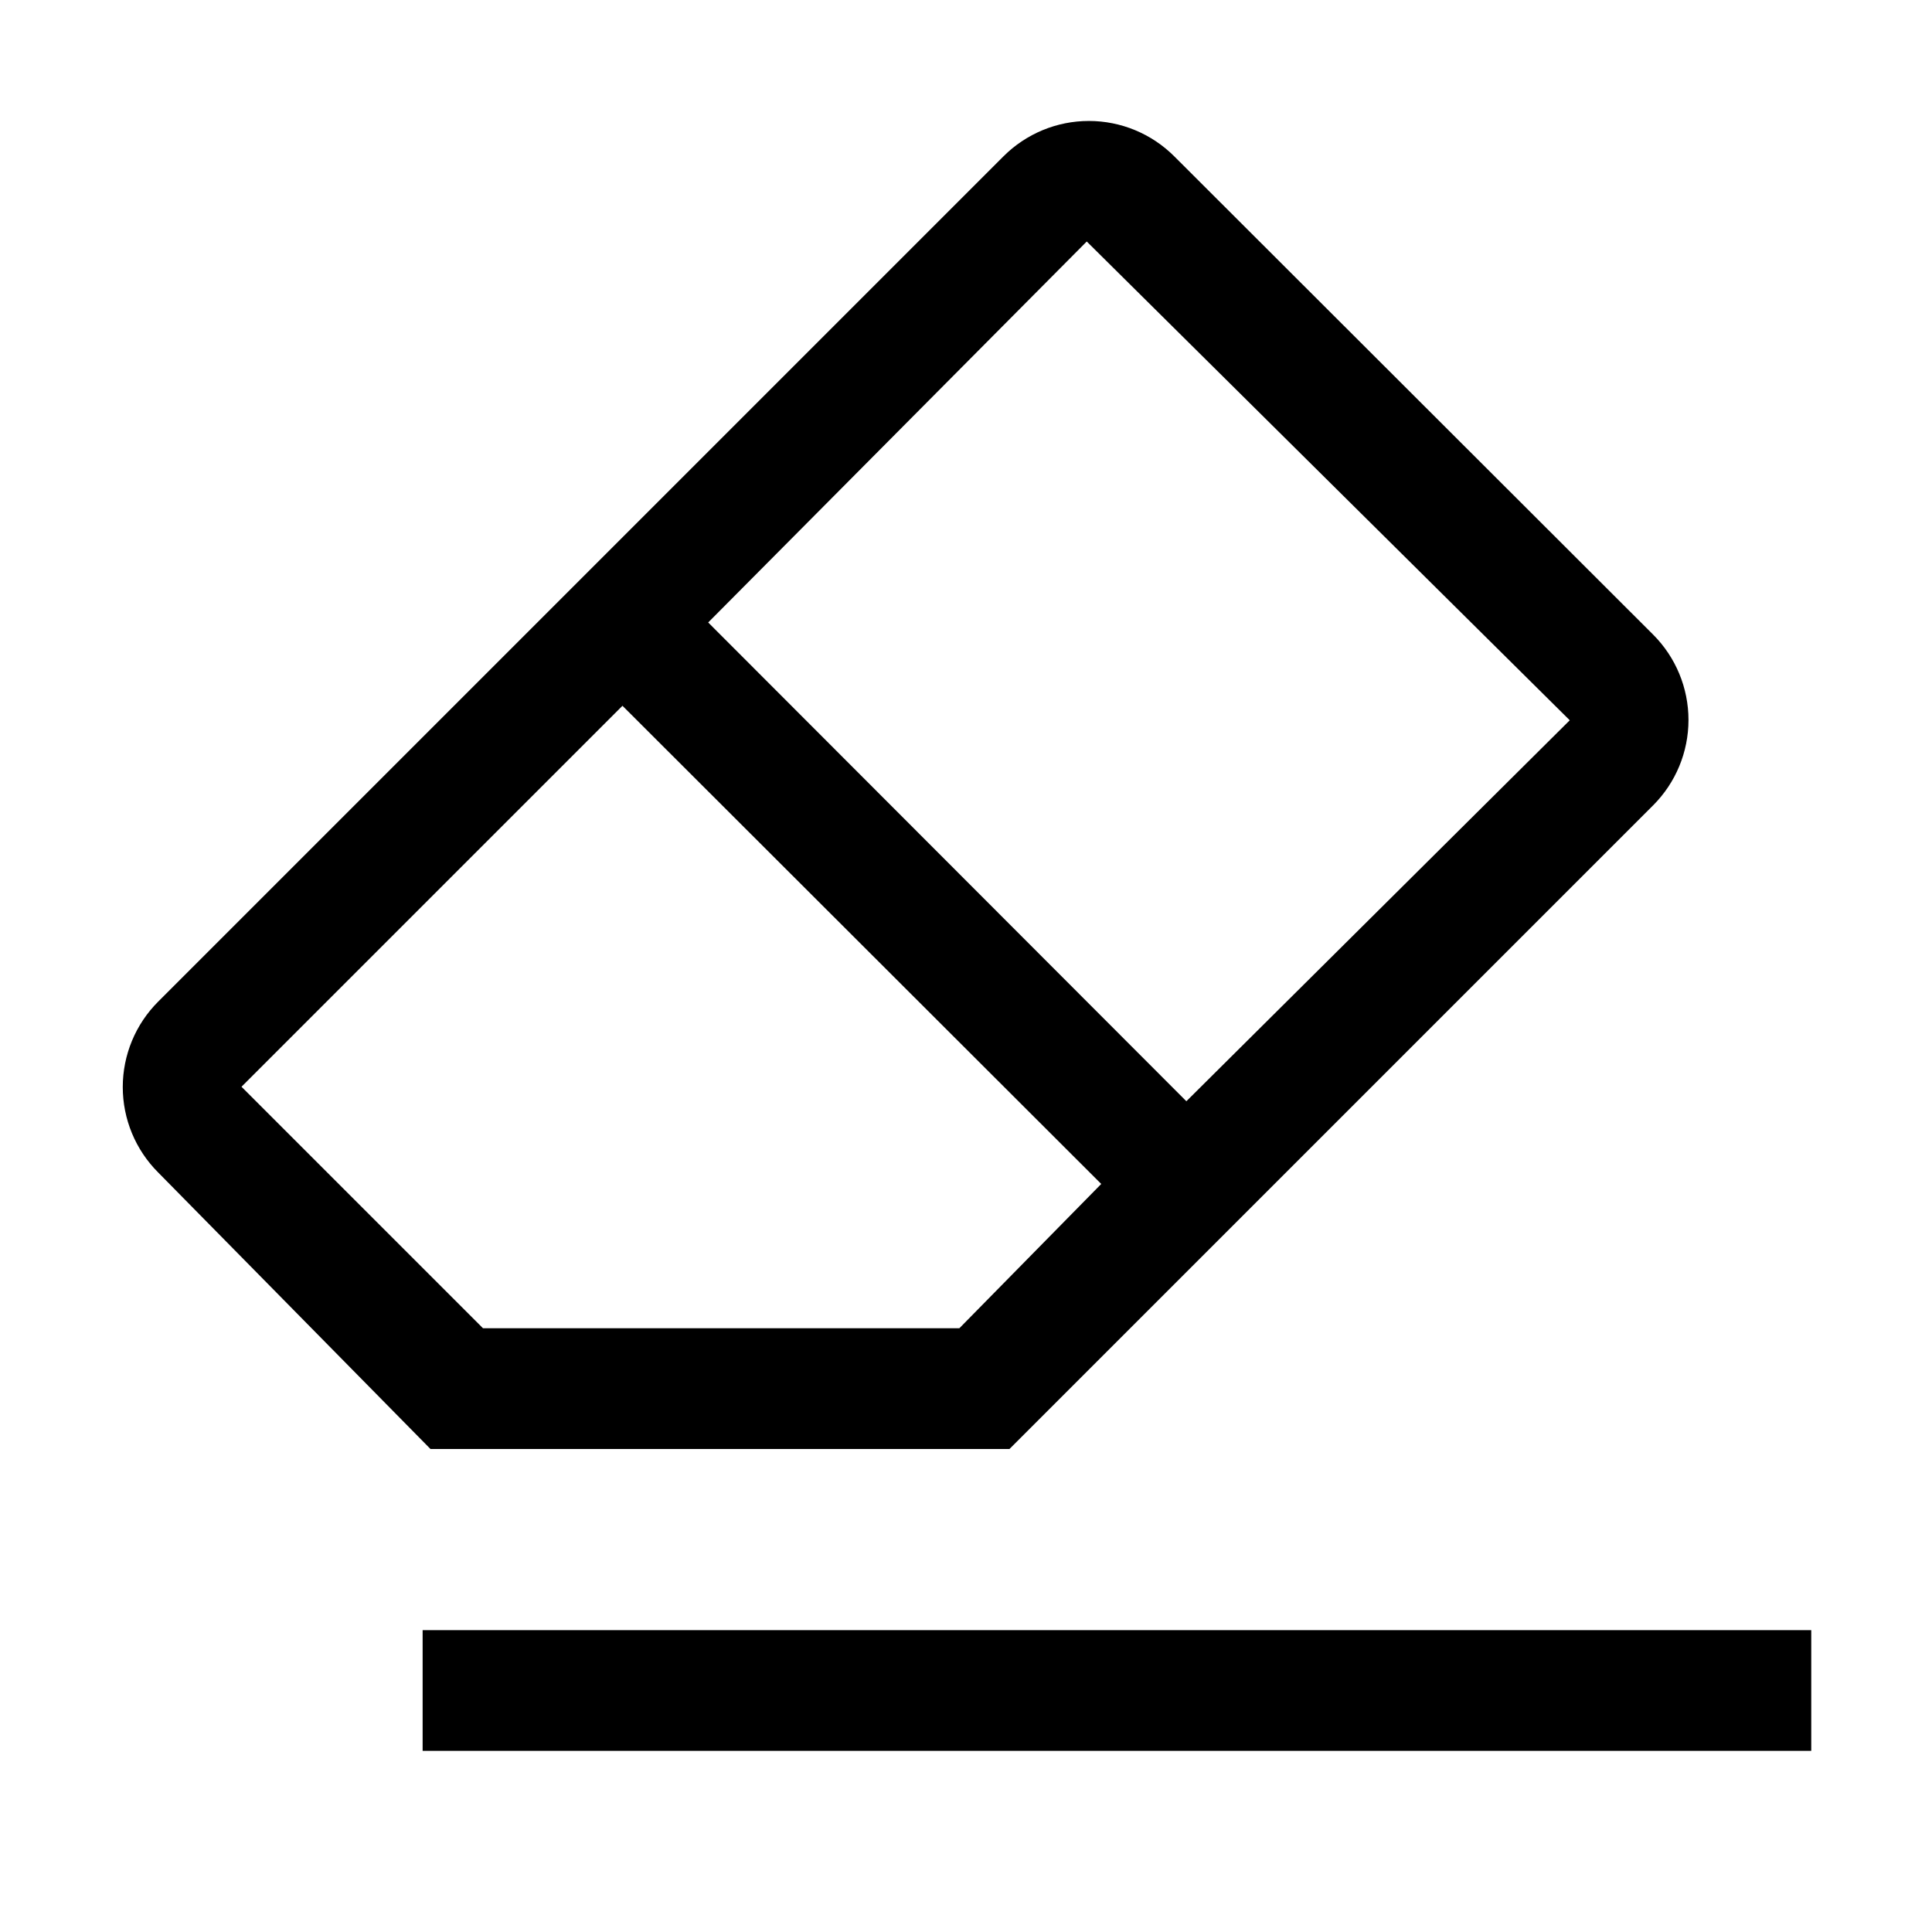
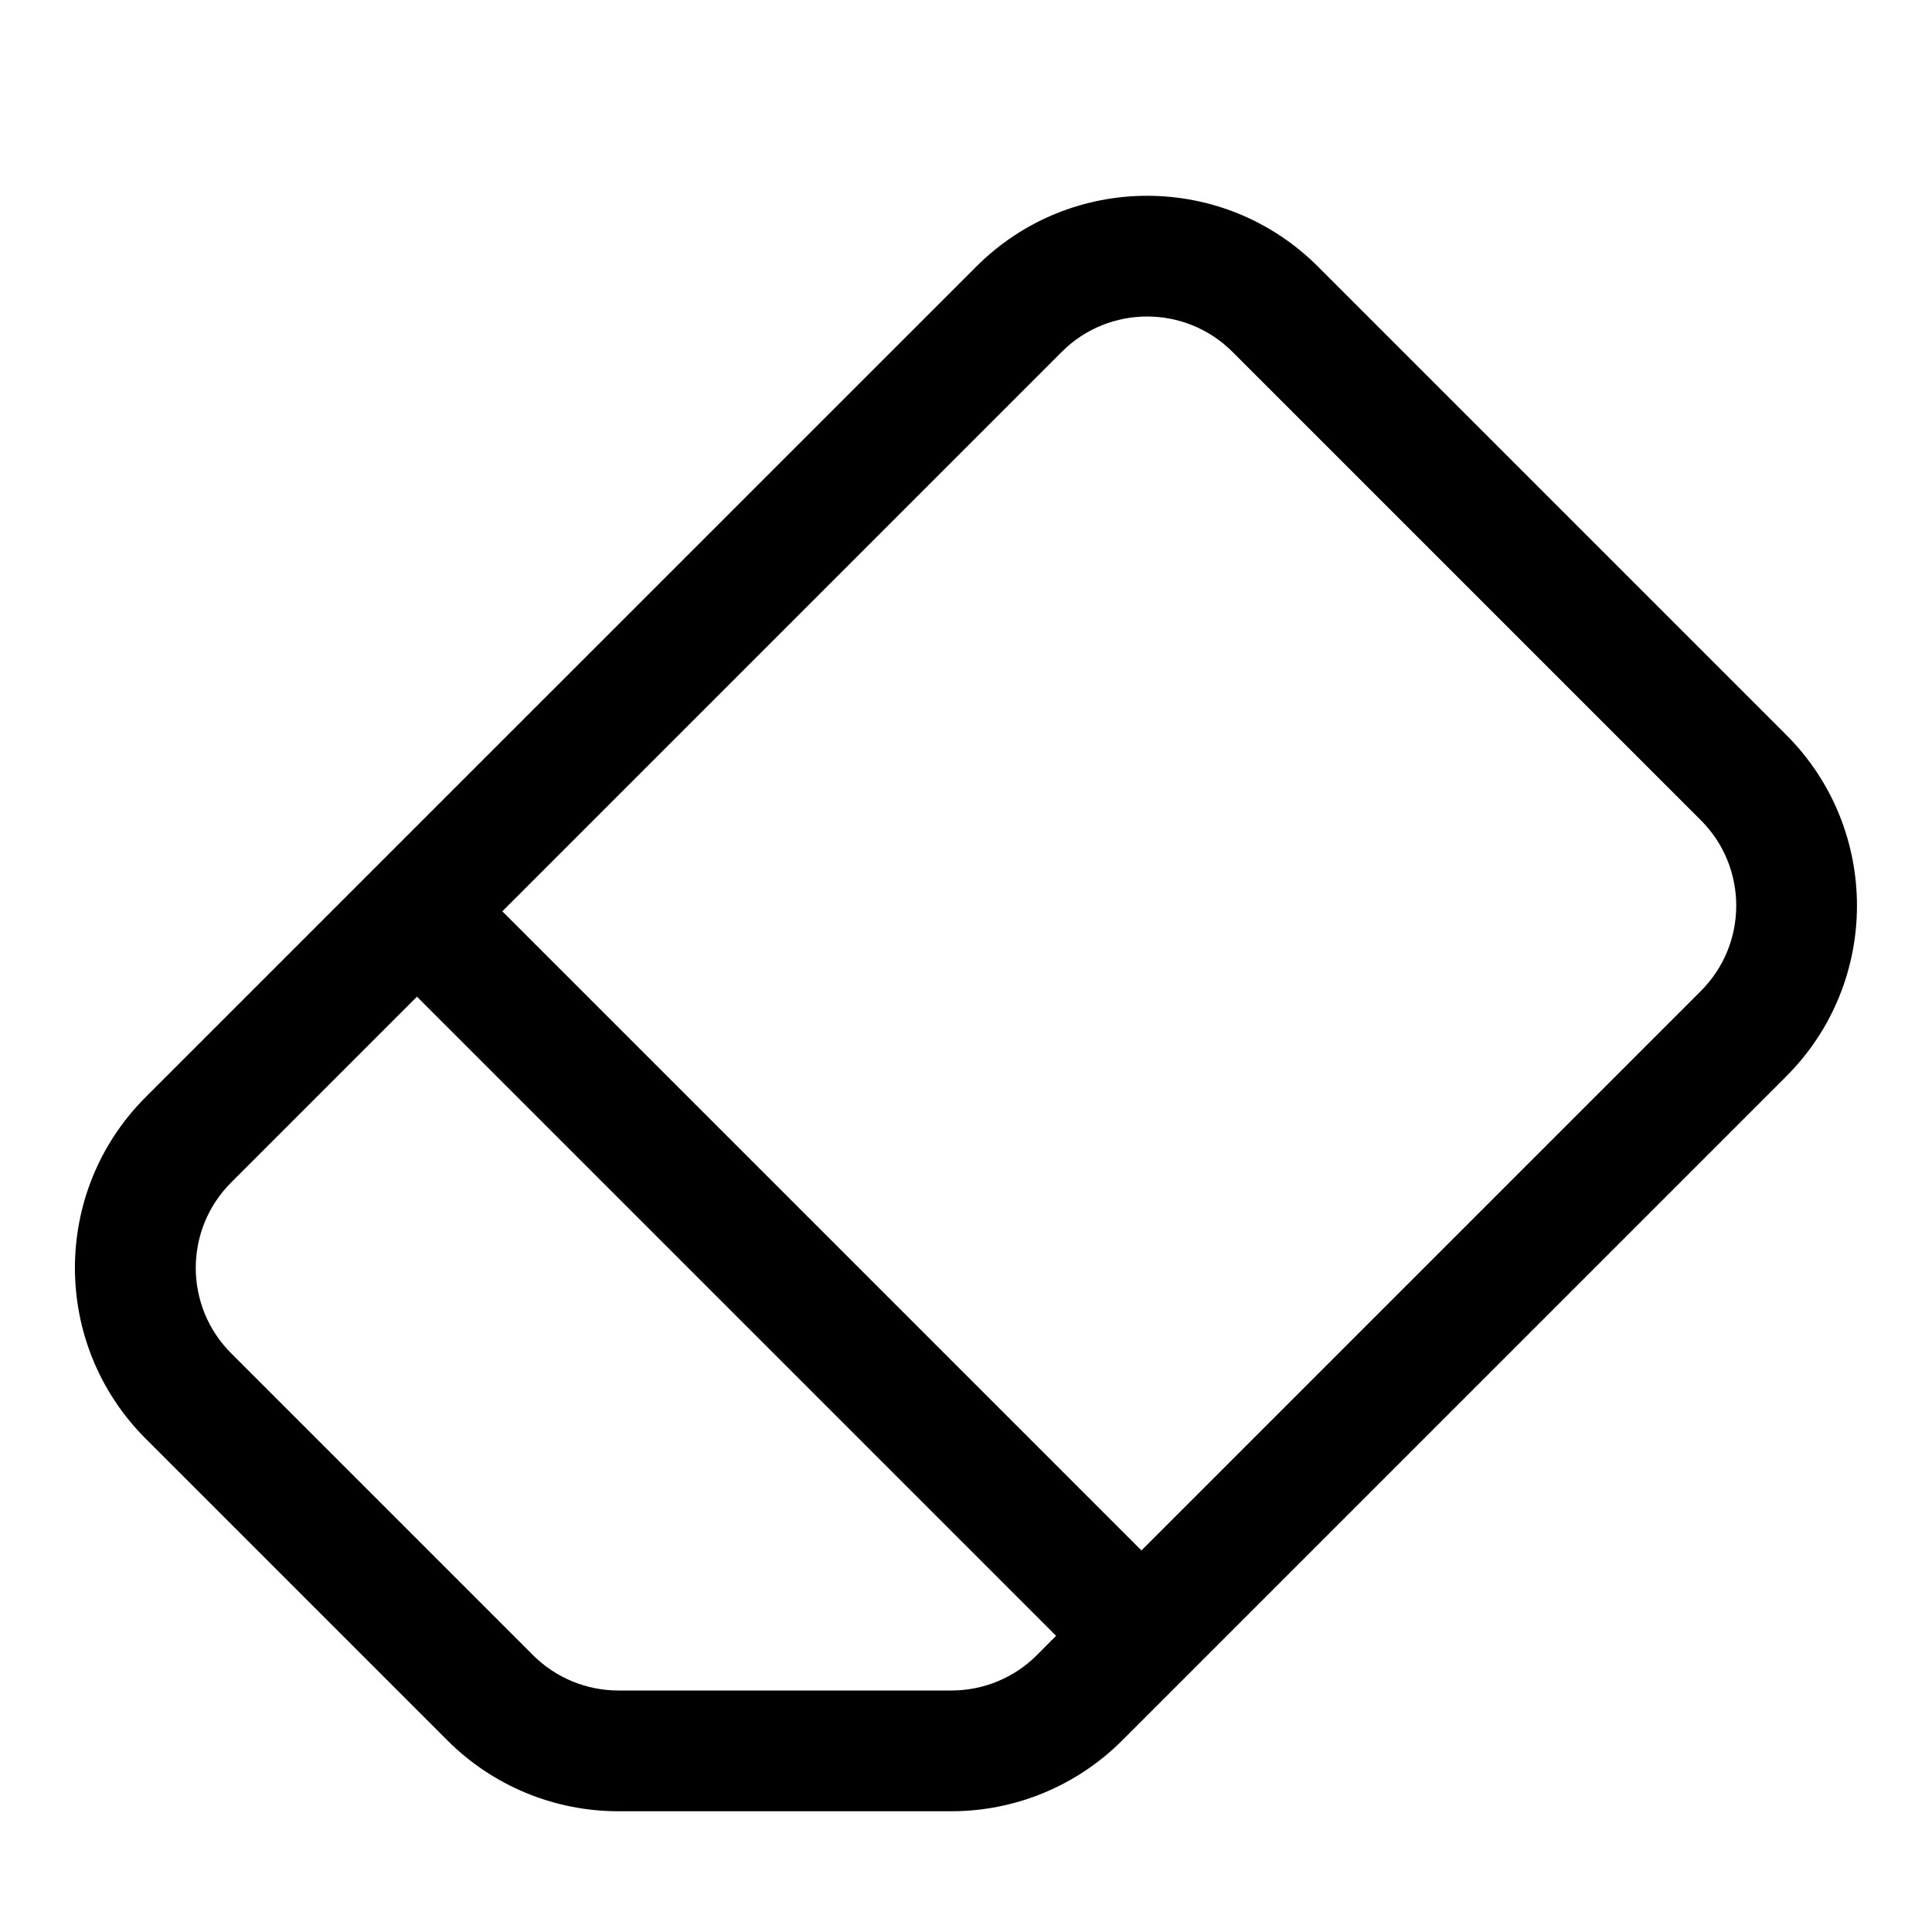
- <svg xmlns="http://www.w3.org/2000/svg" width="24" height="24" viewBox="0 0 32 32">
-   <path fill="currentColor" d="M7 27h23v2H7zm20.38-16.49l-7.93-7.92a2 2 0 0 0-2.83 0l-14 14a2 2 0 0 0 0 2.83L7.13 24h9.59l10.66-10.66a2 2 0 0 0 0-2.83M15.89 22H8l-4-4l6.31-6.31l7.93 7.92zm3.76-3.76l-7.92-7.93L18 4l8 7.93z" />
+ <svg xmlns="http://www.w3.org/2000/svg" width="24" height="24" viewBox="0 0 16 16">
+   <path fill="currentColor" d="M8.086 2.207a2 2 0 0 1 2.828 0l3.879 3.879a2 2 0 0 1 0 2.828l-5.5 5.5A2 2 0 0 1 7.879 15H5.12a2 2 0 0 1-1.414-.586l-2.5-2.5a2 2 0 0 1 0-2.828zm2.121.707a1 1 0 0 0-1.414 0L4.16 7.547l5.293 5.293l4.633-4.633a1 1 0 0 0 0-1.414zM8.746 13.547L3.453 8.254L1.914 9.793a1 1 0 0 0 0 1.414l2.5 2.5a1 1 0 0 0 .707.293H7.88a1 1 0 0 0 .707-.293z" />
</svg>
